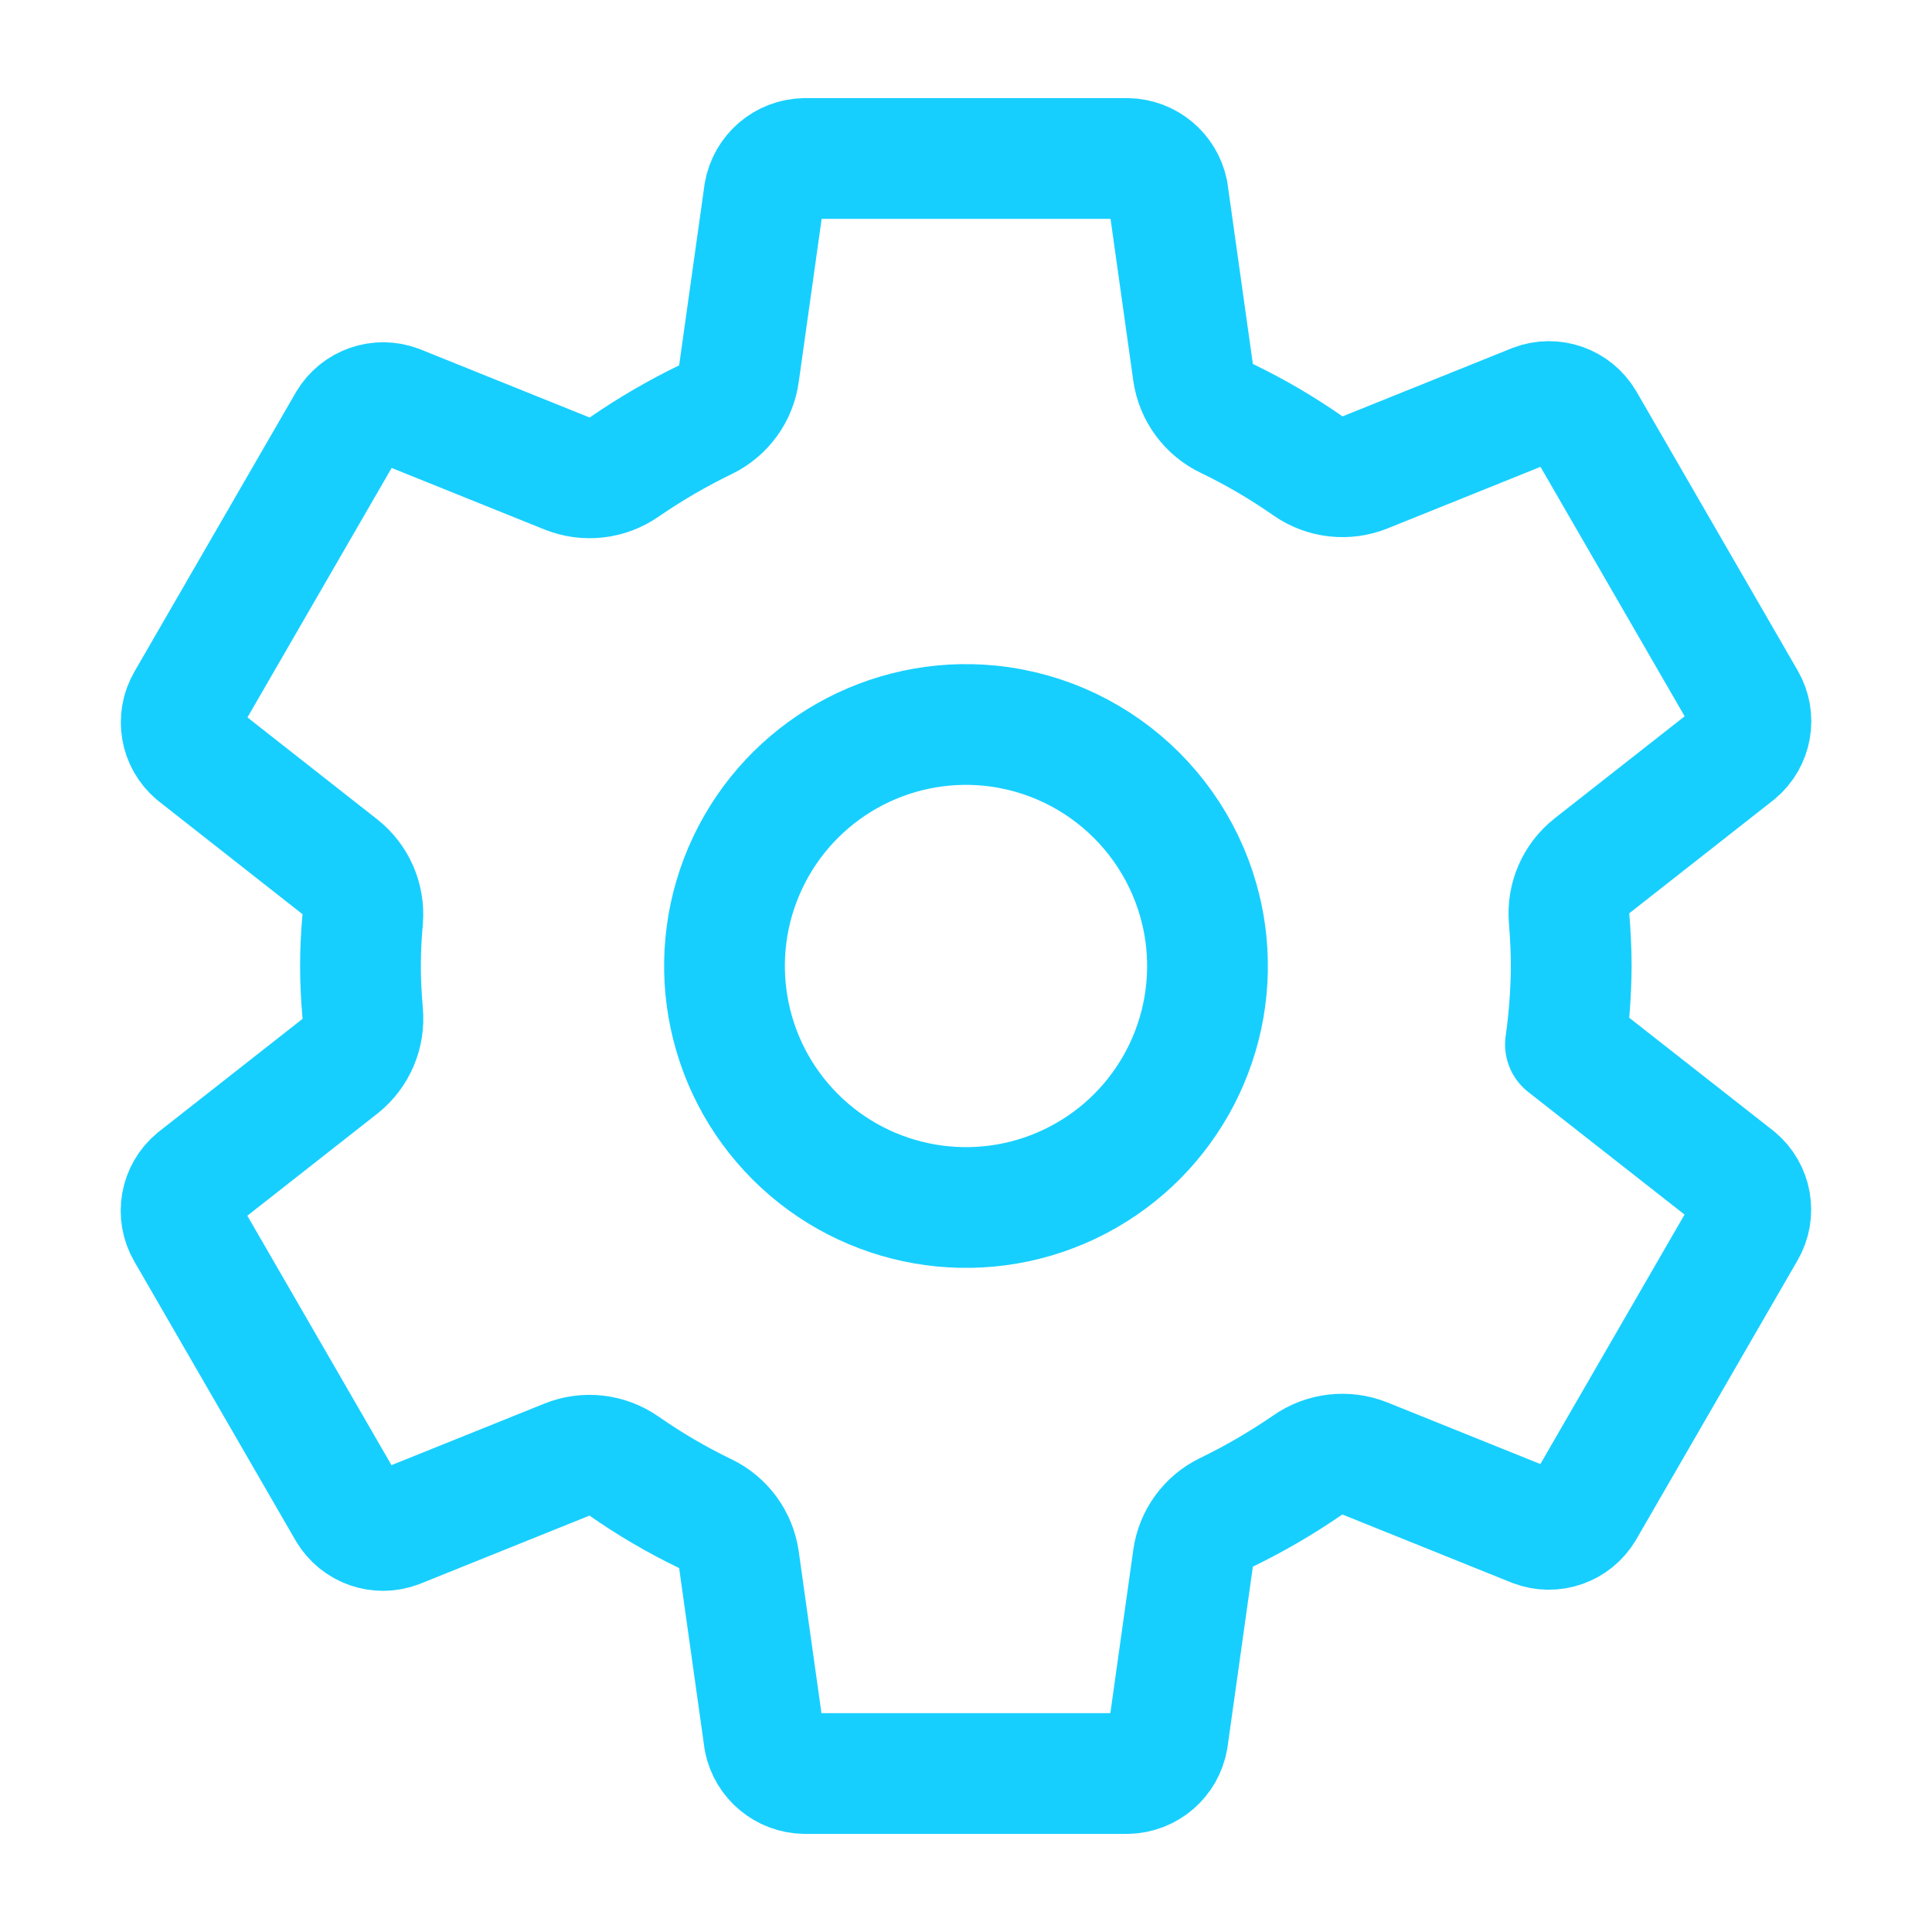
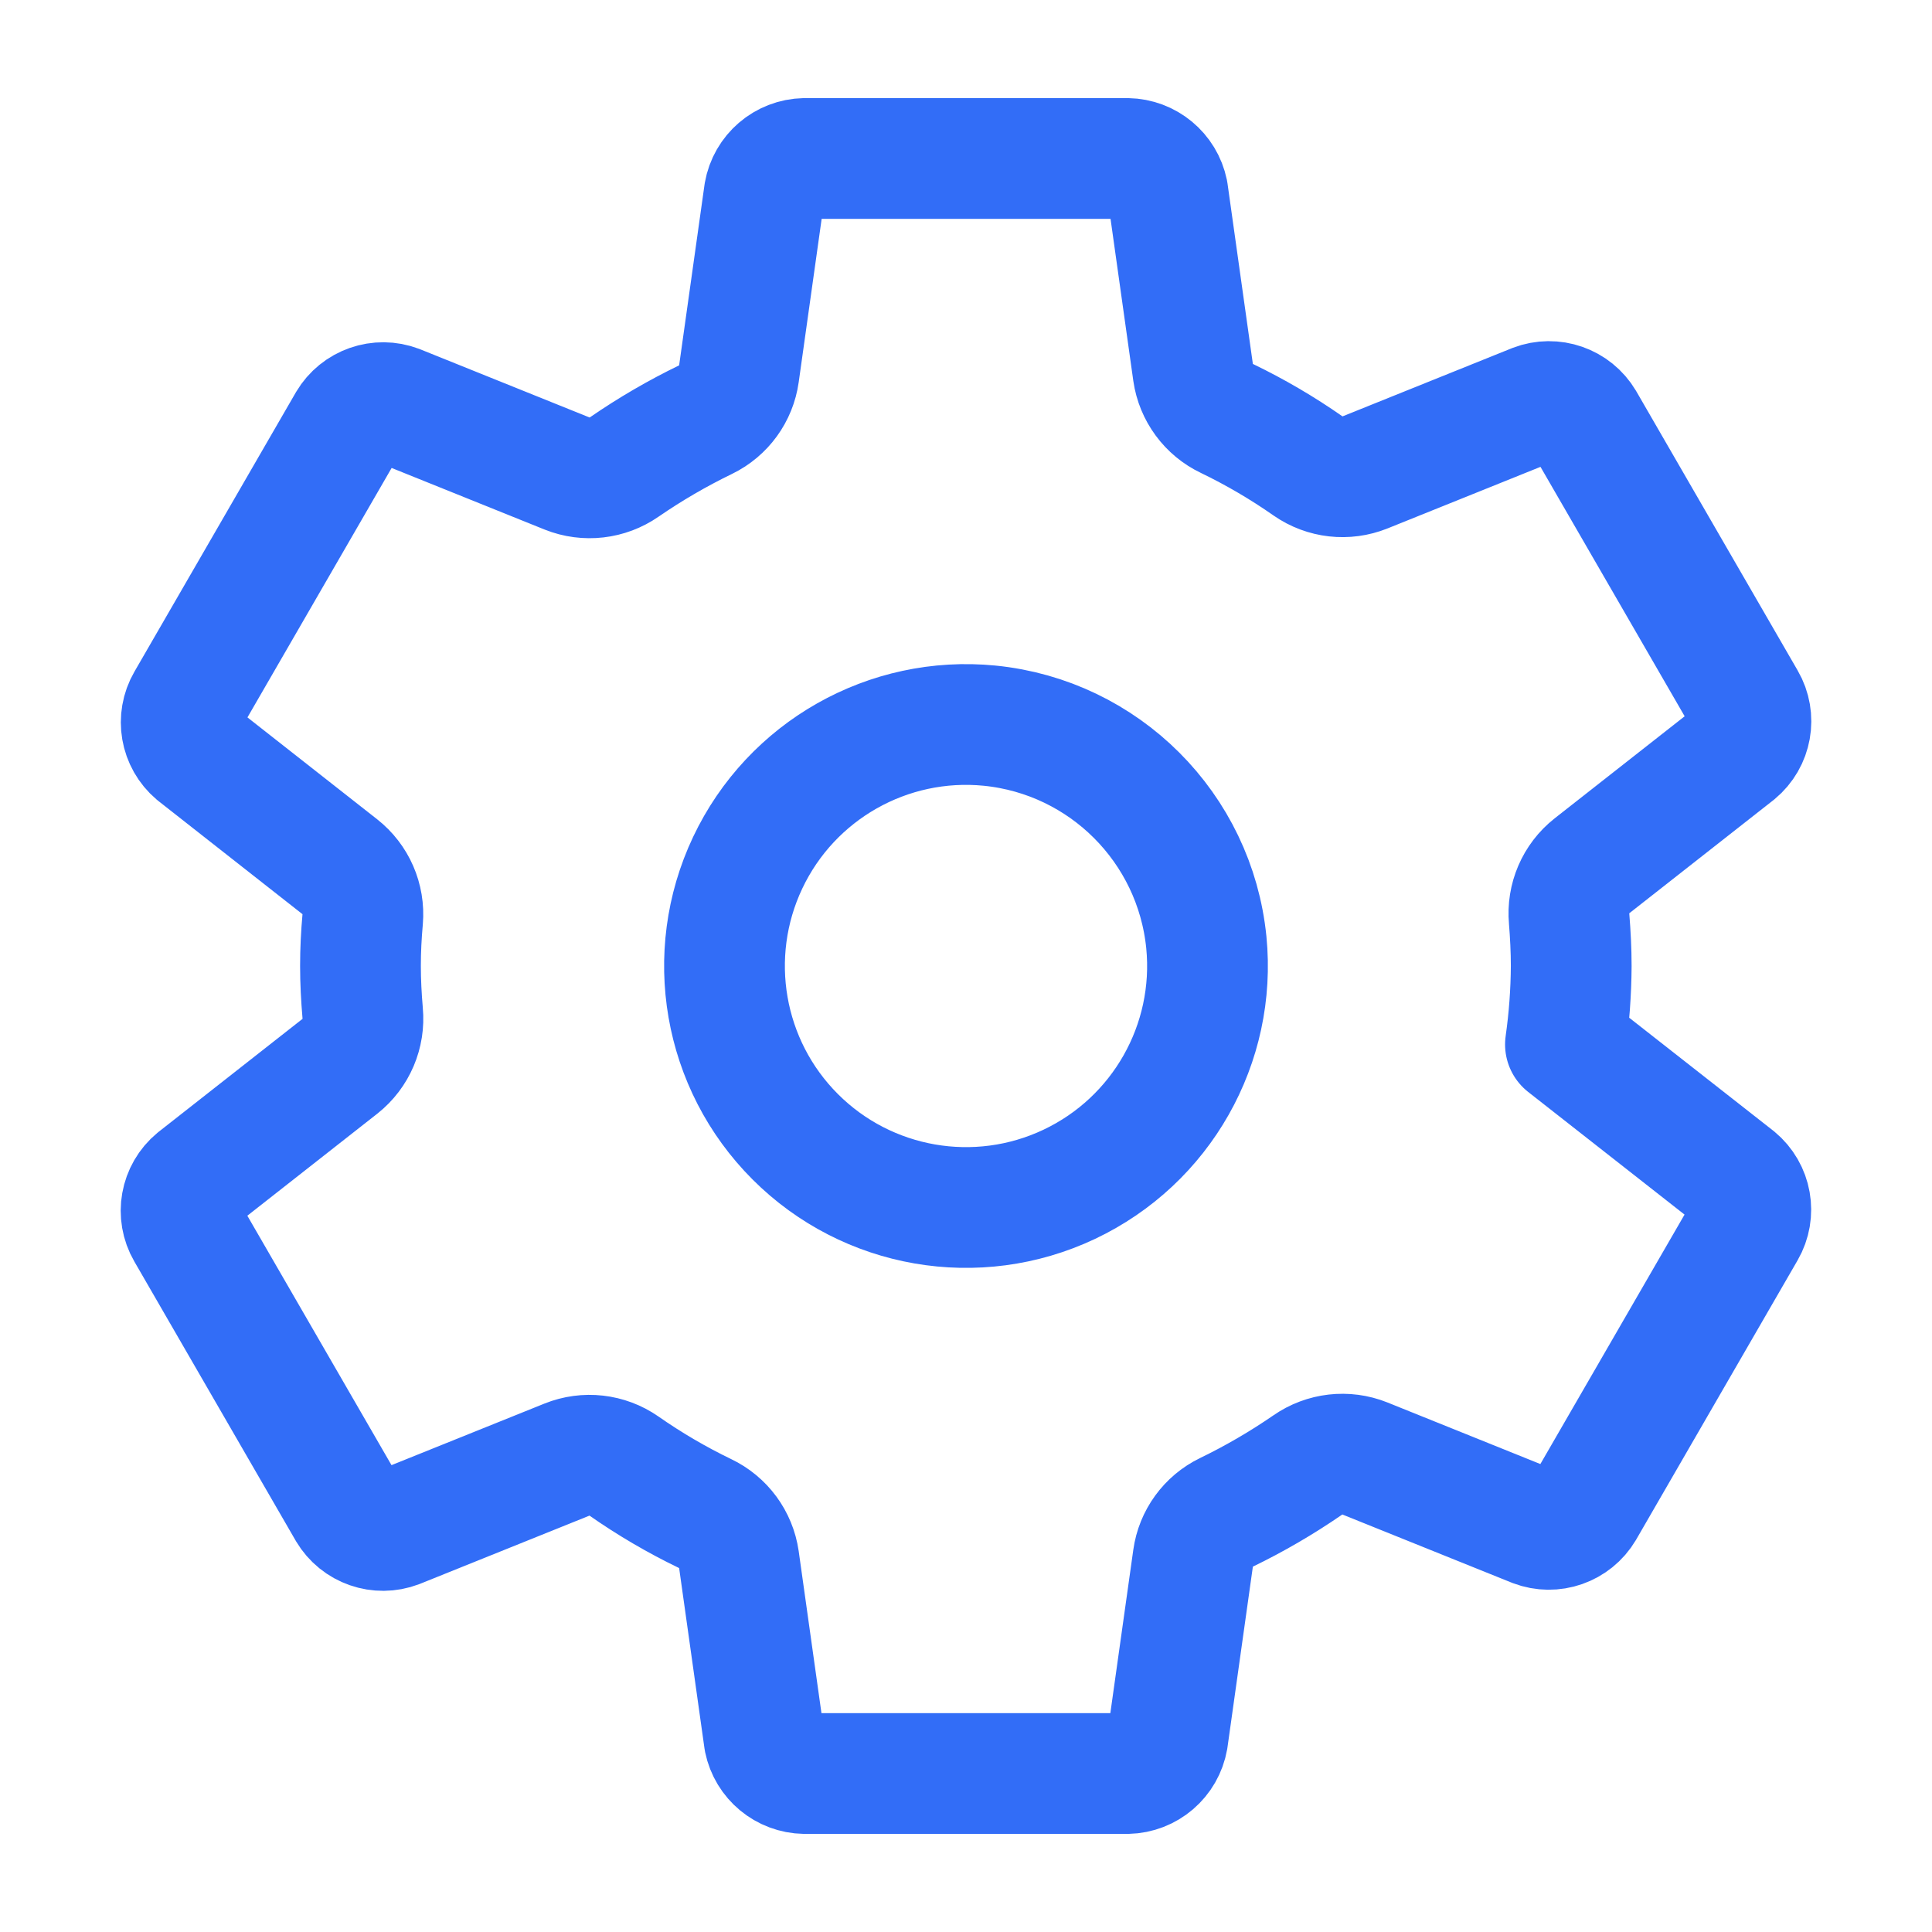
<svg xmlns="http://www.w3.org/2000/svg" width="24px" height="24px" class="ionicon" viewBox="0 0 512 512">
-   <path d="M262.29 192.31a64 64 0 1057.4 57.4 64.13 64.13 0 00-57.4-57.4zM416.39 256a154.34 154.34 0 01-1.53 20.79l45.21 35.46a10.81 10.81 0 012.45 13.75l-42.77 74a10.81 10.81 0 01-13.14 4.59l-44.9-18.08a16.11 16.11 0 00-15.17 1.75A164.48 164.48 0 01325 400.8a15.94 15.94 0 00-8.82 12.14l-6.73 47.89a11.08 11.08 0 01-10.68 9.17h-85.54a11.11 11.11 0 01-10.69-8.87l-6.72-47.82a16.07 16.07 0 00-9-12.22 155.3 155.3 0 01-21.46-12.57 16 16 0 00-15.11-1.71l-44.89 18.07a10.81 10.81 0 01-13.14-4.58l-42.77-74a10.8 10.8 0 012.45-13.75l38.21-30a16.05 16.05 0 006-14.08c-.36-4.17-.58-8.33-.58-12.5s.21-8.27.58-12.35a16 16 0 00-6.07-13.94l-38.19-30A10.81 10.81 0 0149.48 186l42.77-74a10.81 10.81 0 0113.14-4.59l44.9 18.08a16.11 16.11 0 0015.17-1.75A164.48 164.48 0 01187 111.2a15.94 15.94 0 008.82-12.14l6.73-47.89A11.08 11.08 0 01213.23 42h85.54a11.11 11.11 0 0110.69 8.87l6.72 47.82a16.07 16.07 0 009 12.22 155.3 155.3 0 0121.46 12.57 16 16 0 0015.11 1.71l44.89-18.07a10.81 10.81 0 0113.14 4.58l42.77 74a10.8 10.8 0 01-2.45 13.75l-38.21 30a16.05 16.05 0 00-6.05 14.08c.33 4.14.55 8.3.55 12.47z" fill="none" stroke="#17CFFF" stroke-linecap="round" stroke-linejoin="round" stroke-width="32" />
+   <path d="M262.29 192.31a64 64 0 1057.4 57.4 64.13 64.13 0 00-57.4-57.4zM416.39 256a154.34 154.34 0 01-1.53 20.79l45.21 35.46a10.81 10.81 0 012.45 13.75l-42.77 74a10.81 10.81 0 01-13.14 4.59l-44.9-18.08a16.11 16.11 0 00-15.17 1.75A164.48 164.48 0 01325 400.8a15.94 15.94 0 00-8.82 12.14l-6.73 47.89a11.08 11.08 0 01-10.68 9.17h-85.54a11.11 11.11 0 01-10.69-8.87l-6.72-47.82a16.07 16.07 0 00-9-12.22 155.3 155.3 0 01-21.46-12.57 16 16 0 00-15.11-1.71l-44.89 18.07a10.81 10.81 0 01-13.14-4.58l-42.77-74a10.8 10.8 0 012.45-13.75l38.21-30a16.05 16.05 0 006-14.08c-.36-4.17-.58-8.33-.58-12.5s.21-8.27.58-12.35a16 16 0 00-6.07-13.94l-38.19-30A10.81 10.81 0 0149.48 186l42.77-74a10.81 10.81 0 0113.14-4.59l44.9 18.08a16.11 16.11 0 0015.17-1.75A164.48 164.48 0 01187 111.2a15.94 15.94 0 008.82-12.14l6.73-47.89A11.08 11.08 0 01213.23 42h85.54a11.11 11.11 0 0110.69 8.87l6.72 47.82a16.07 16.07 0 009 12.22 155.3 155.3 0 0121.46 12.57 16 16 0 0015.11 1.71l44.89-18.07a10.81 10.81 0 0113.14 4.58l42.77 74a10.8 10.8 0 01-2.45 13.75l-38.21 30a16.05 16.05 0 00-6.05 14.08c.33 4.14.55 8.3.55 12.47z" fill="none" stroke="#326DF7" stroke-linecap="round" stroke-linejoin="round" stroke-width="32" />
</svg>
